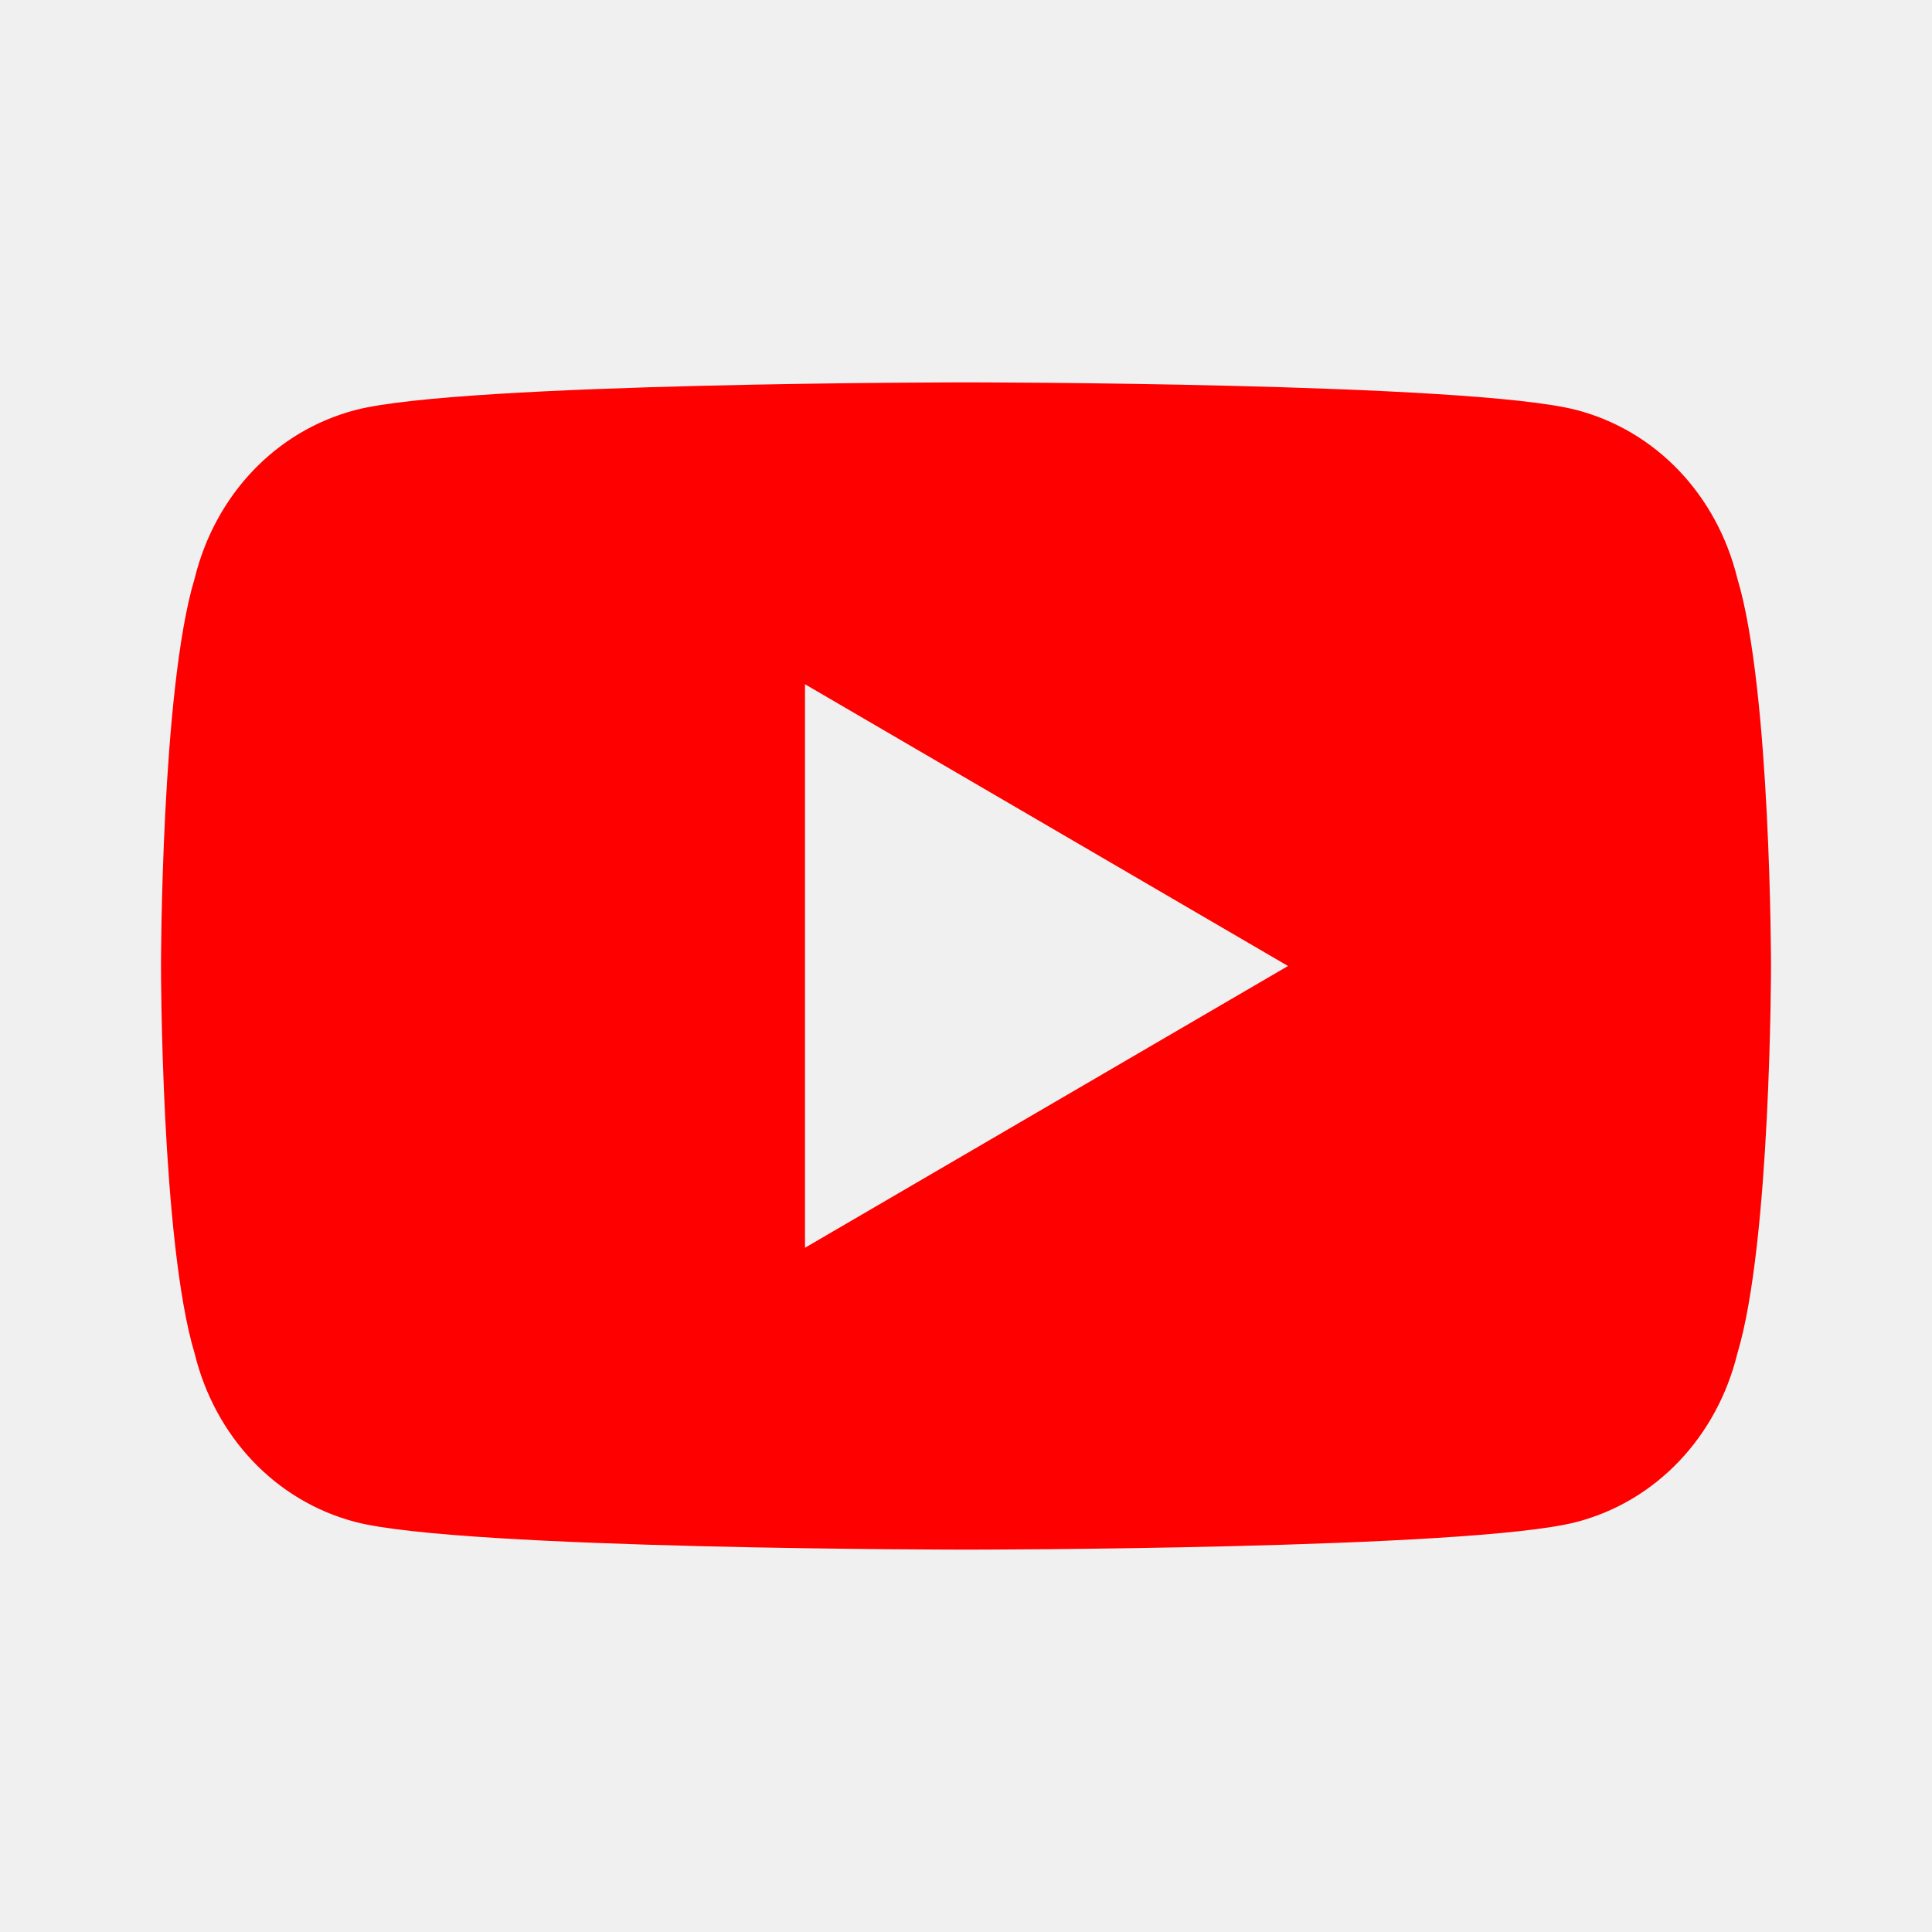
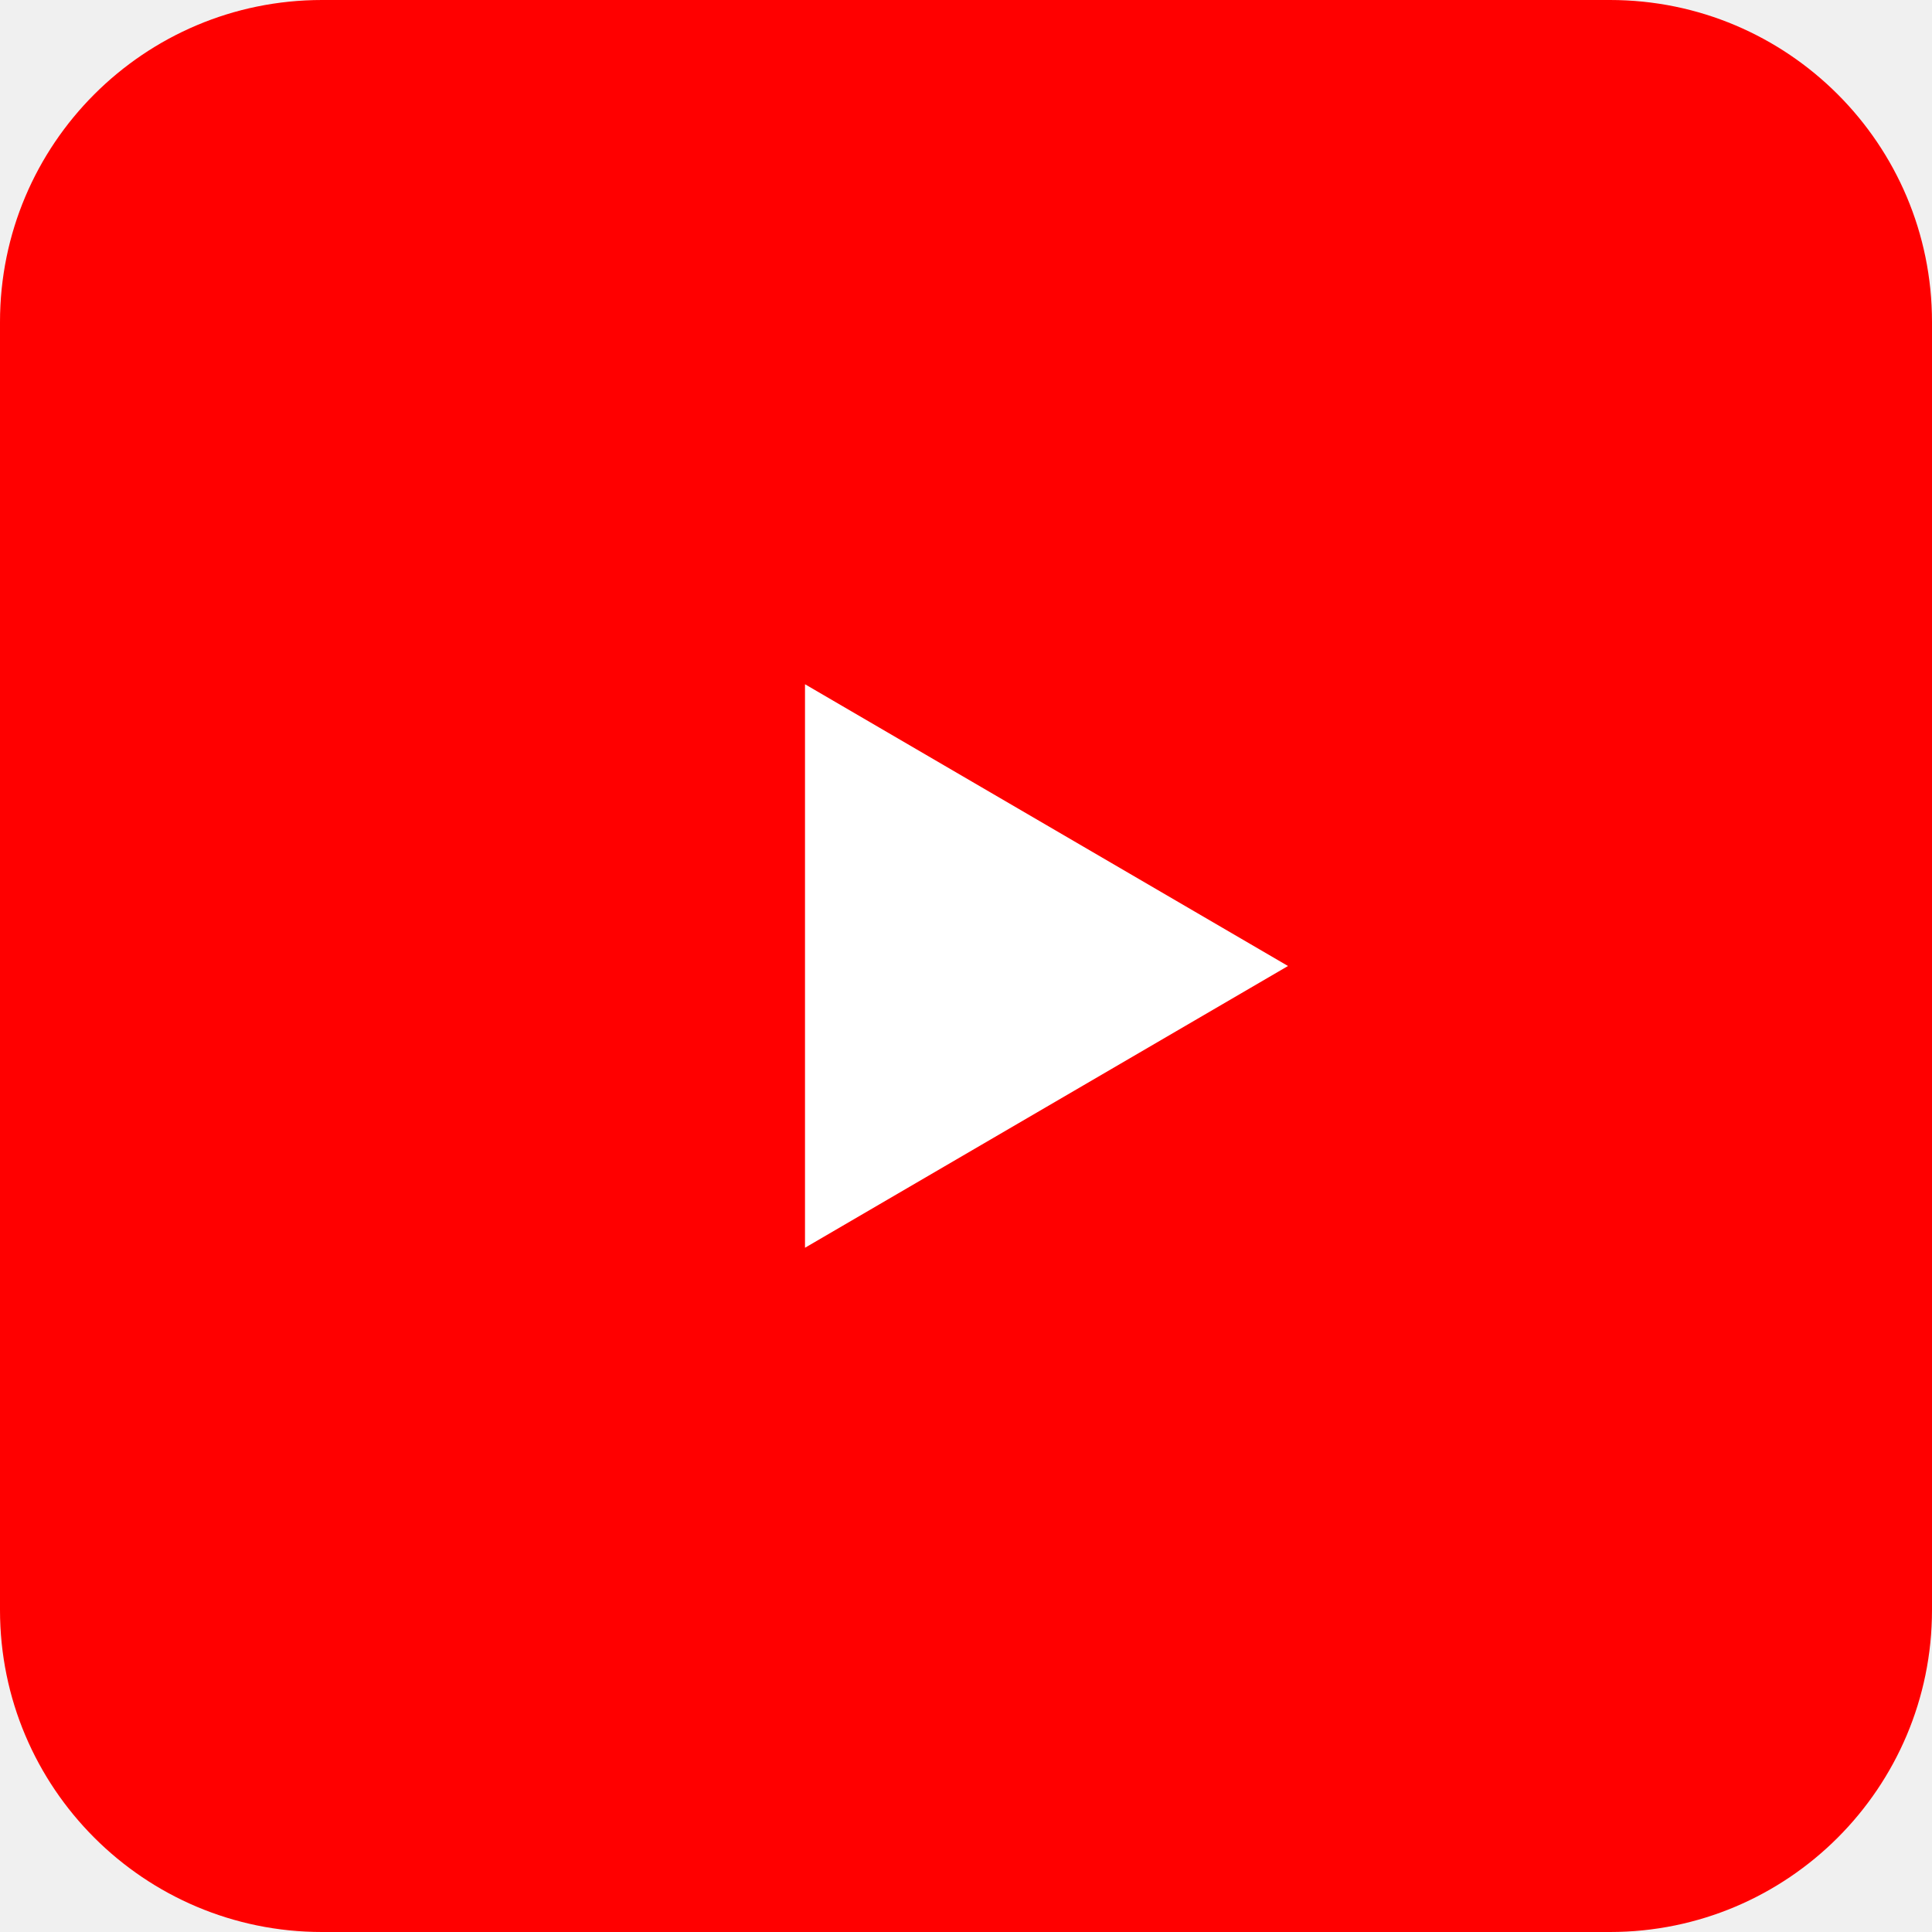
- <svg xmlns="http://www.w3.org/2000/svg" viewBox="0 0 24 24" fill="#FF0000">
-   <path d="M21.582 7.186c-.252-1.028-1.002-1.834-2.003-2.094C18.254 4.75 12 4.75 12 4.75s-6.254 0-7.579.342c-1.001.26-1.751 1.066-2.003 2.094C2 8.57 2 12 2 12s0 3.43.418 4.814c.252 1.028 1.002 1.834 2.003 2.094C5.746 19.25 12 19.25 12 19.25s6.254 0 7.579-.342c1.001-.26 1.751-1.066 2.003-2.094C22 15.43 22 12 22 12s0-3.43-.418-4.814zM10 15.5v-7l6 3.5-6 3.5z" />
+ <svg xmlns="http://www.w3.org/2000/svg" viewBox="0 0 24 24">
+   <rect width="24" height="24" fill="#FF0000" rx="4" />
+   <path d="M21.582 7.186c-.252-1.028-1.002-1.834-2.003-2.094C18.254 4.75 12 4.75 12 4.75s-6.254 0-7.579.342c-1.001.26-1.751 1.066-2.003 2.094C2 8.57 2 12 2 12s0 3.43.418 4.814c.252 1.028 1.002 1.834 2.003 2.094C5.746 19.25 12 19.25 12 19.25s6.254 0 7.579-.342c1.001-.26 1.751-1.066 2.003-2.094C22 15.43 22 12 22 12s0-3.43-.418-4.814z" fill="#FF0000" />
+   <path d="M10 15.5v-7l6 3.5-6 3.5z" fill="#FFFFFF" />
</svg>
